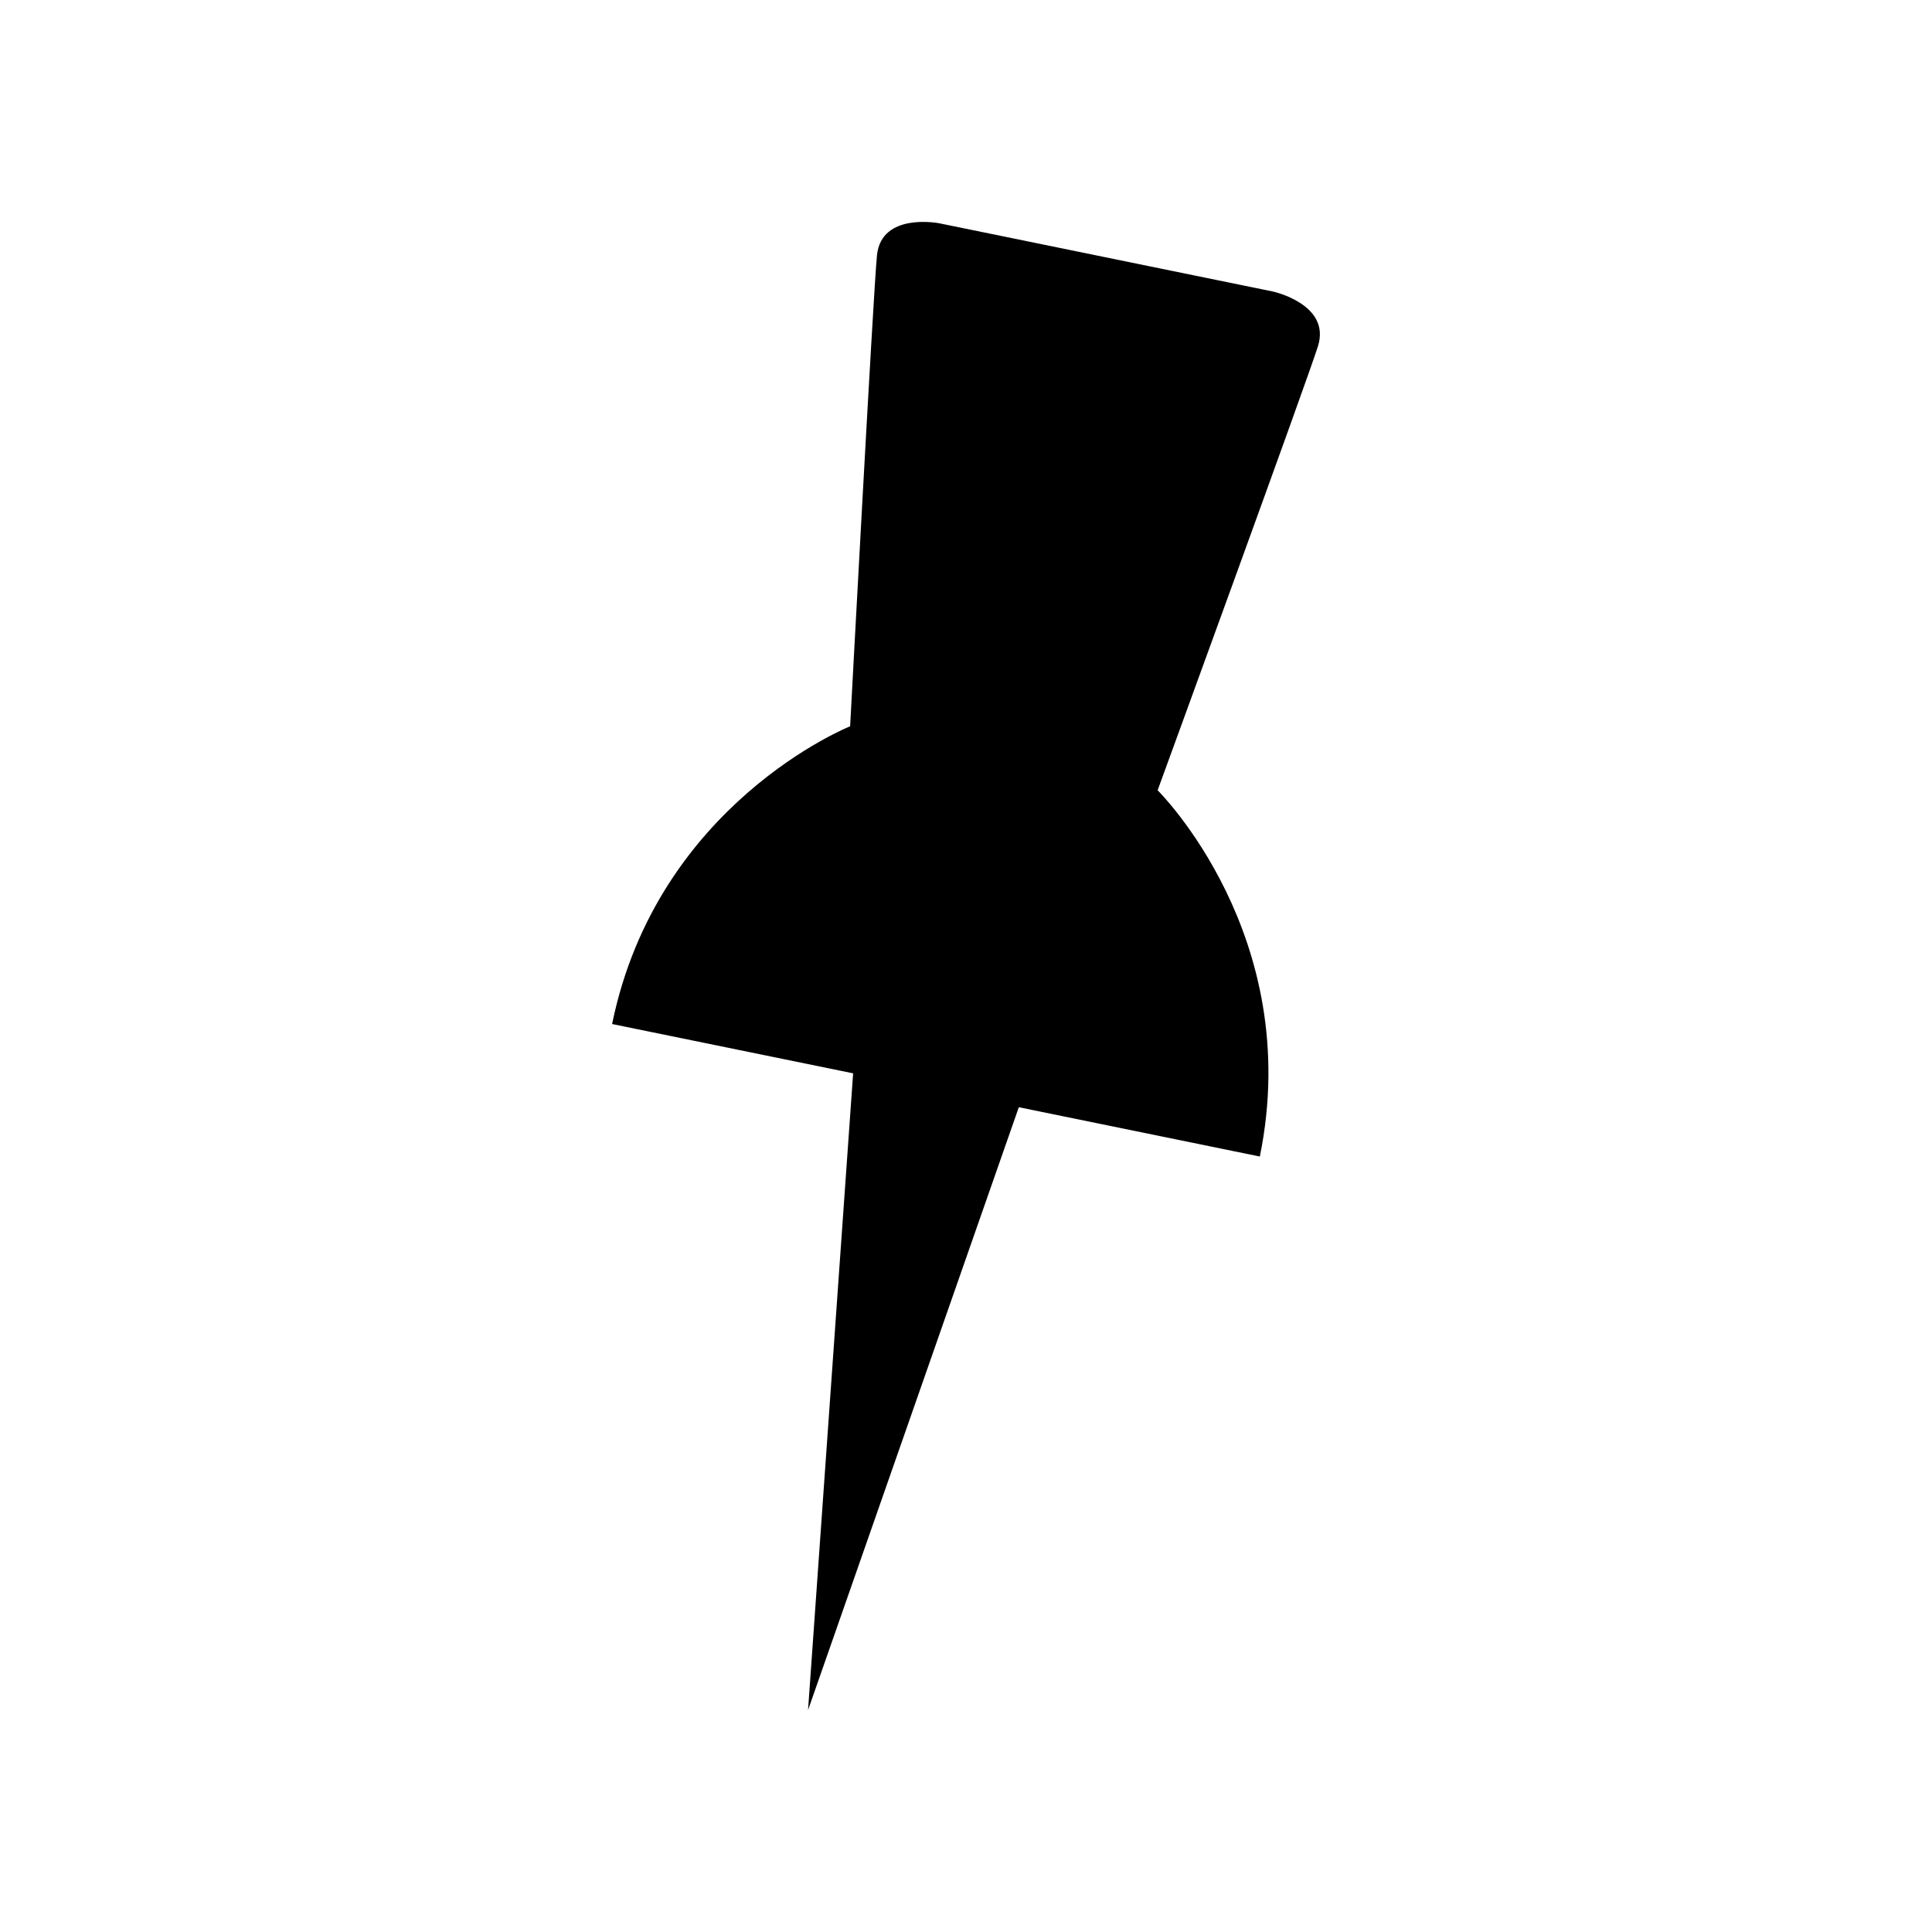
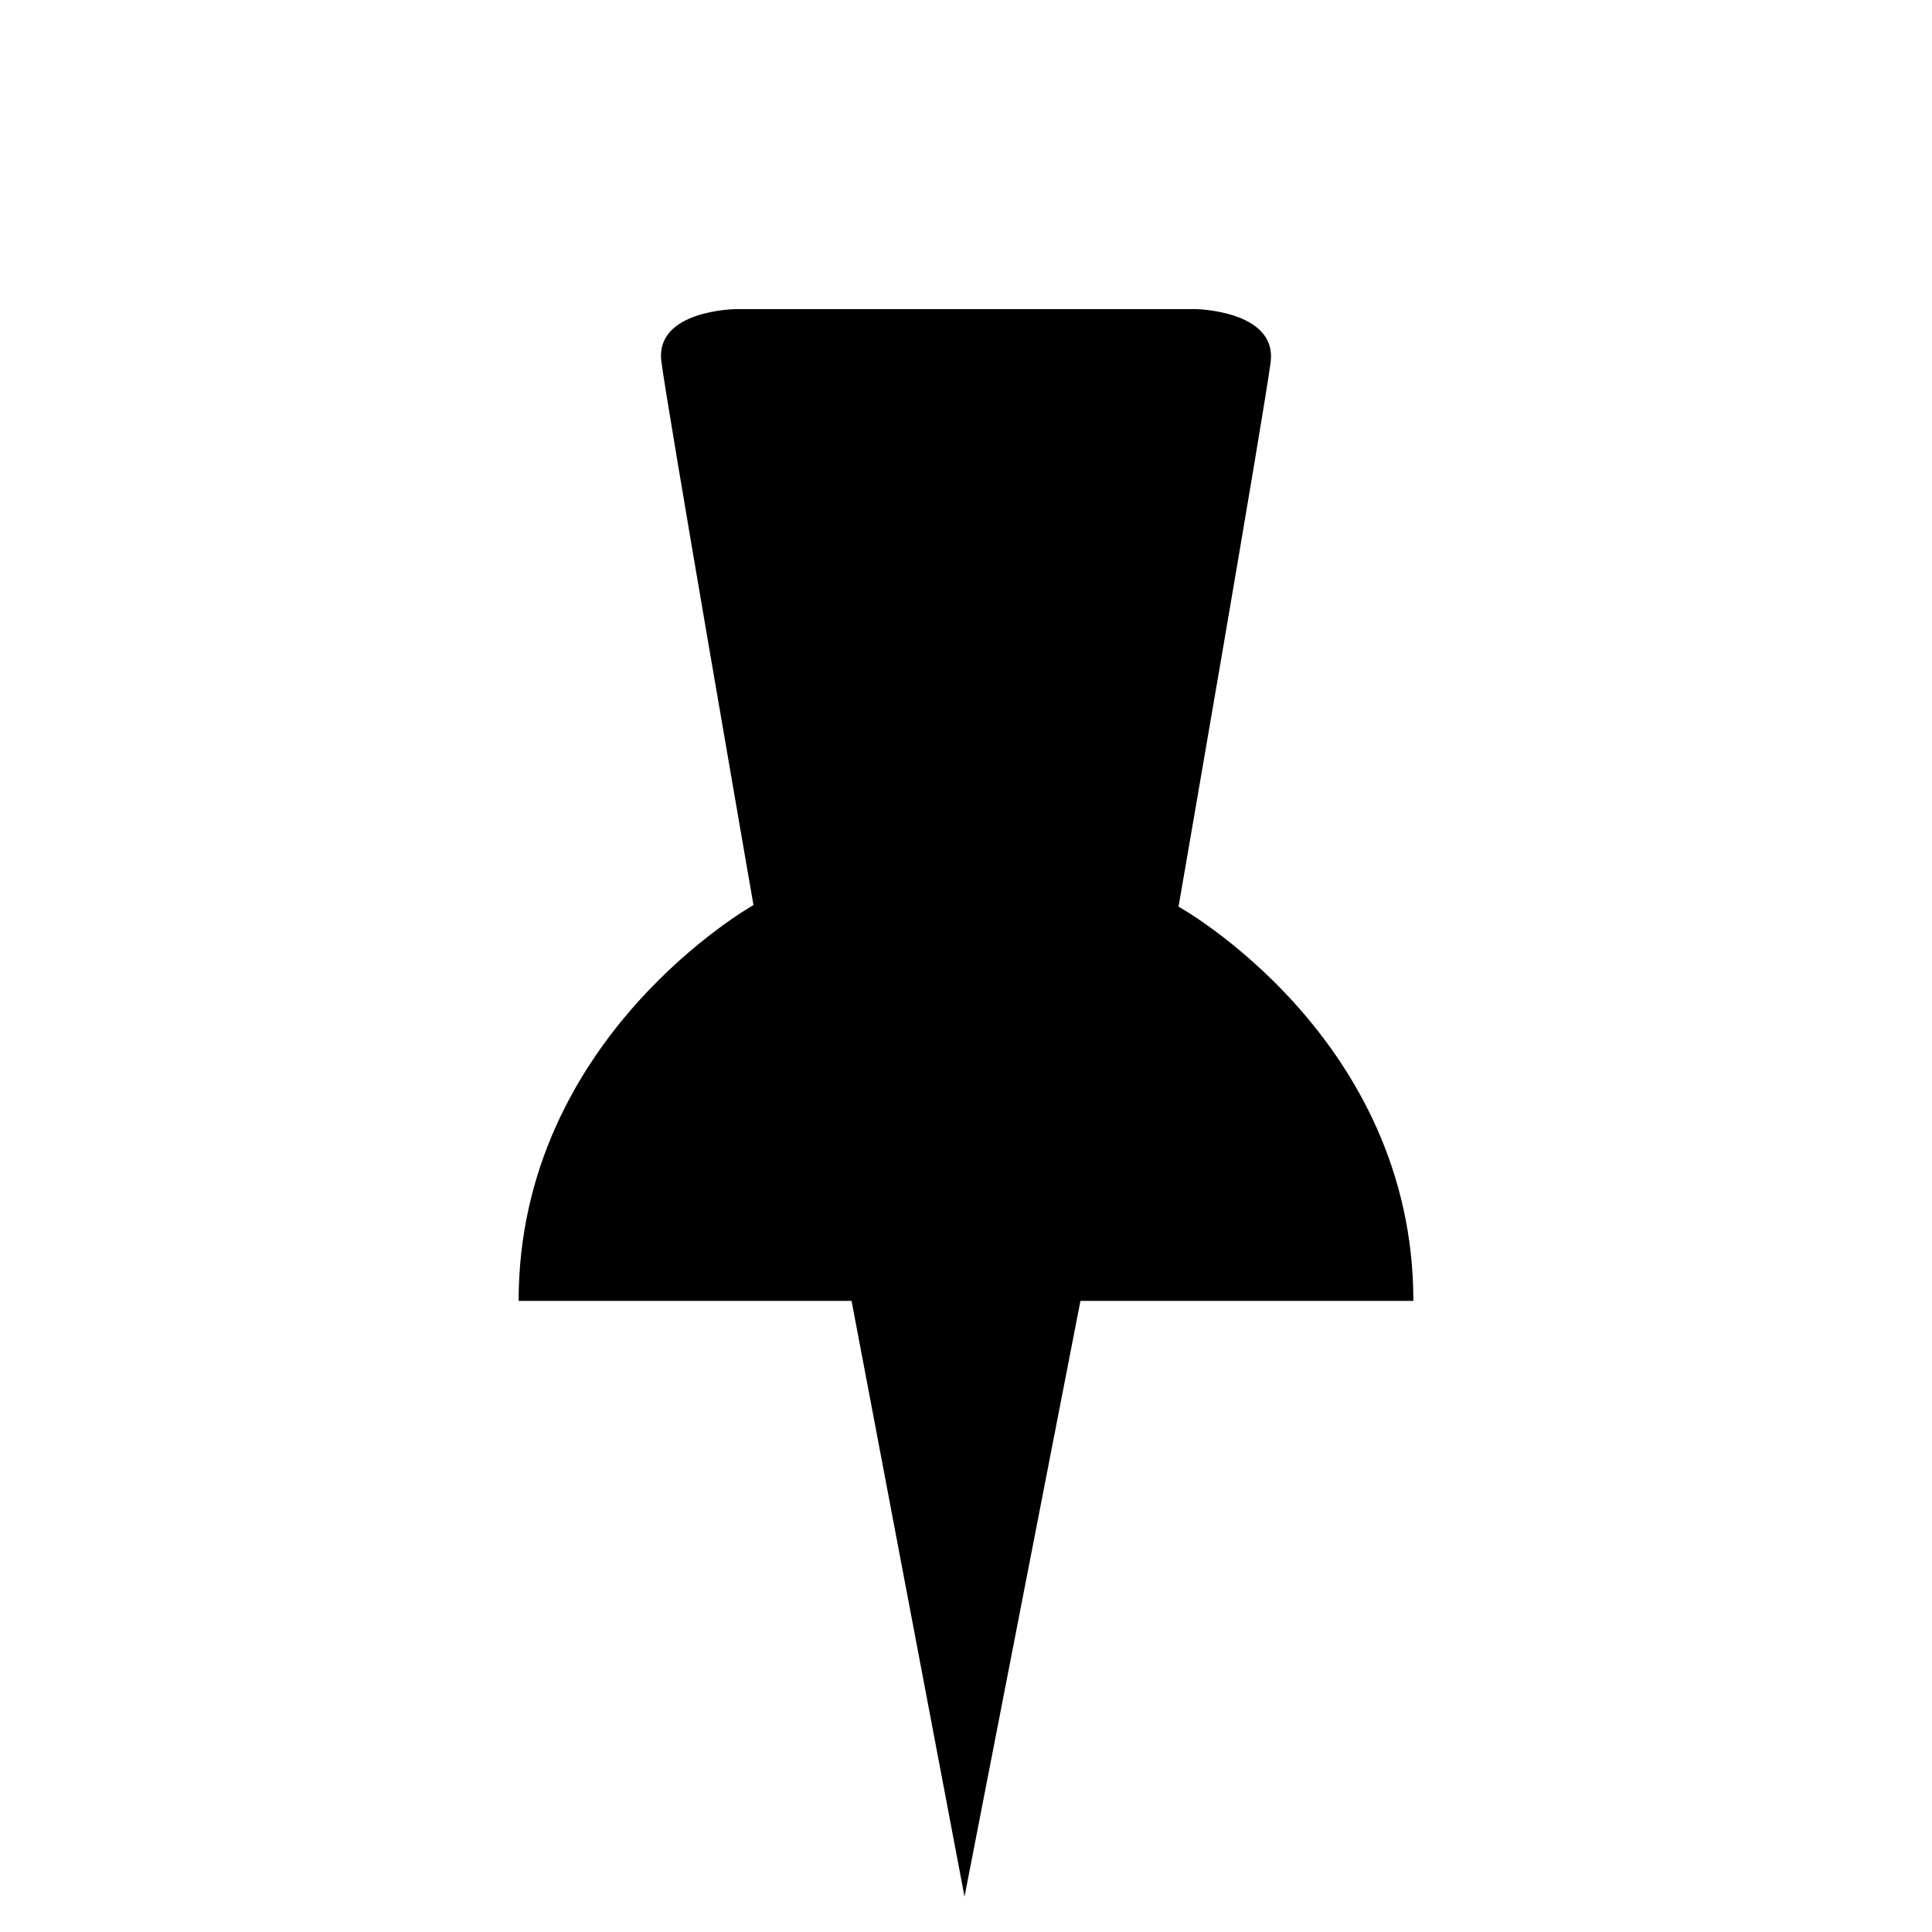
<svg xmlns="http://www.w3.org/2000/svg" version="1.1" id="Layer_1" x="0px" y="0px" width="300px" height="300px" viewBox="0 0 300 300" style="enable-background:new 0 0 300 300;" xml:space="preserve">
  <g id="Restricted">
</g>
  <g id="Help">
-     <path d="M179.756,122.712c0,0,23.273-63.747,24.901-68.967c2.025-6.5-6.971-8.471-6.971-8.471l-26.063-5.332l-25.729-5.263   c0,0-9.029-1.81-9.718,4.962c-0.554,5.439-4.168,73.135-4.168,73.135s-29.947,11.944-36.961,46.234   c17.042,3.486,37.426,7.656,37.426,7.656l-6.998,98.873l32.726-93.61c0,0,20.384,4.169,37.425,7.656   C202.639,145.296,179.756,122.712,179.756,122.712z" />
+     <path d="M183.002,140.782c0,0,13.567-78.305,14.311-84.645C198.235,48.245,185.771,48,185.771,48H149.77h-35.541   c0,0-12.463,0.141-11.54,8.033c0.742,6.338,14.311,84.509,14.311,84.509S80.533,161,80.533,202c23.541,0,51.697,0,51.697,0   l17.539,92.512L167.771,202c0,0,28.156,0,51.696,0C219.467,161,183.002,140.782,183.002,140.782z" />
  </g>
</svg>
